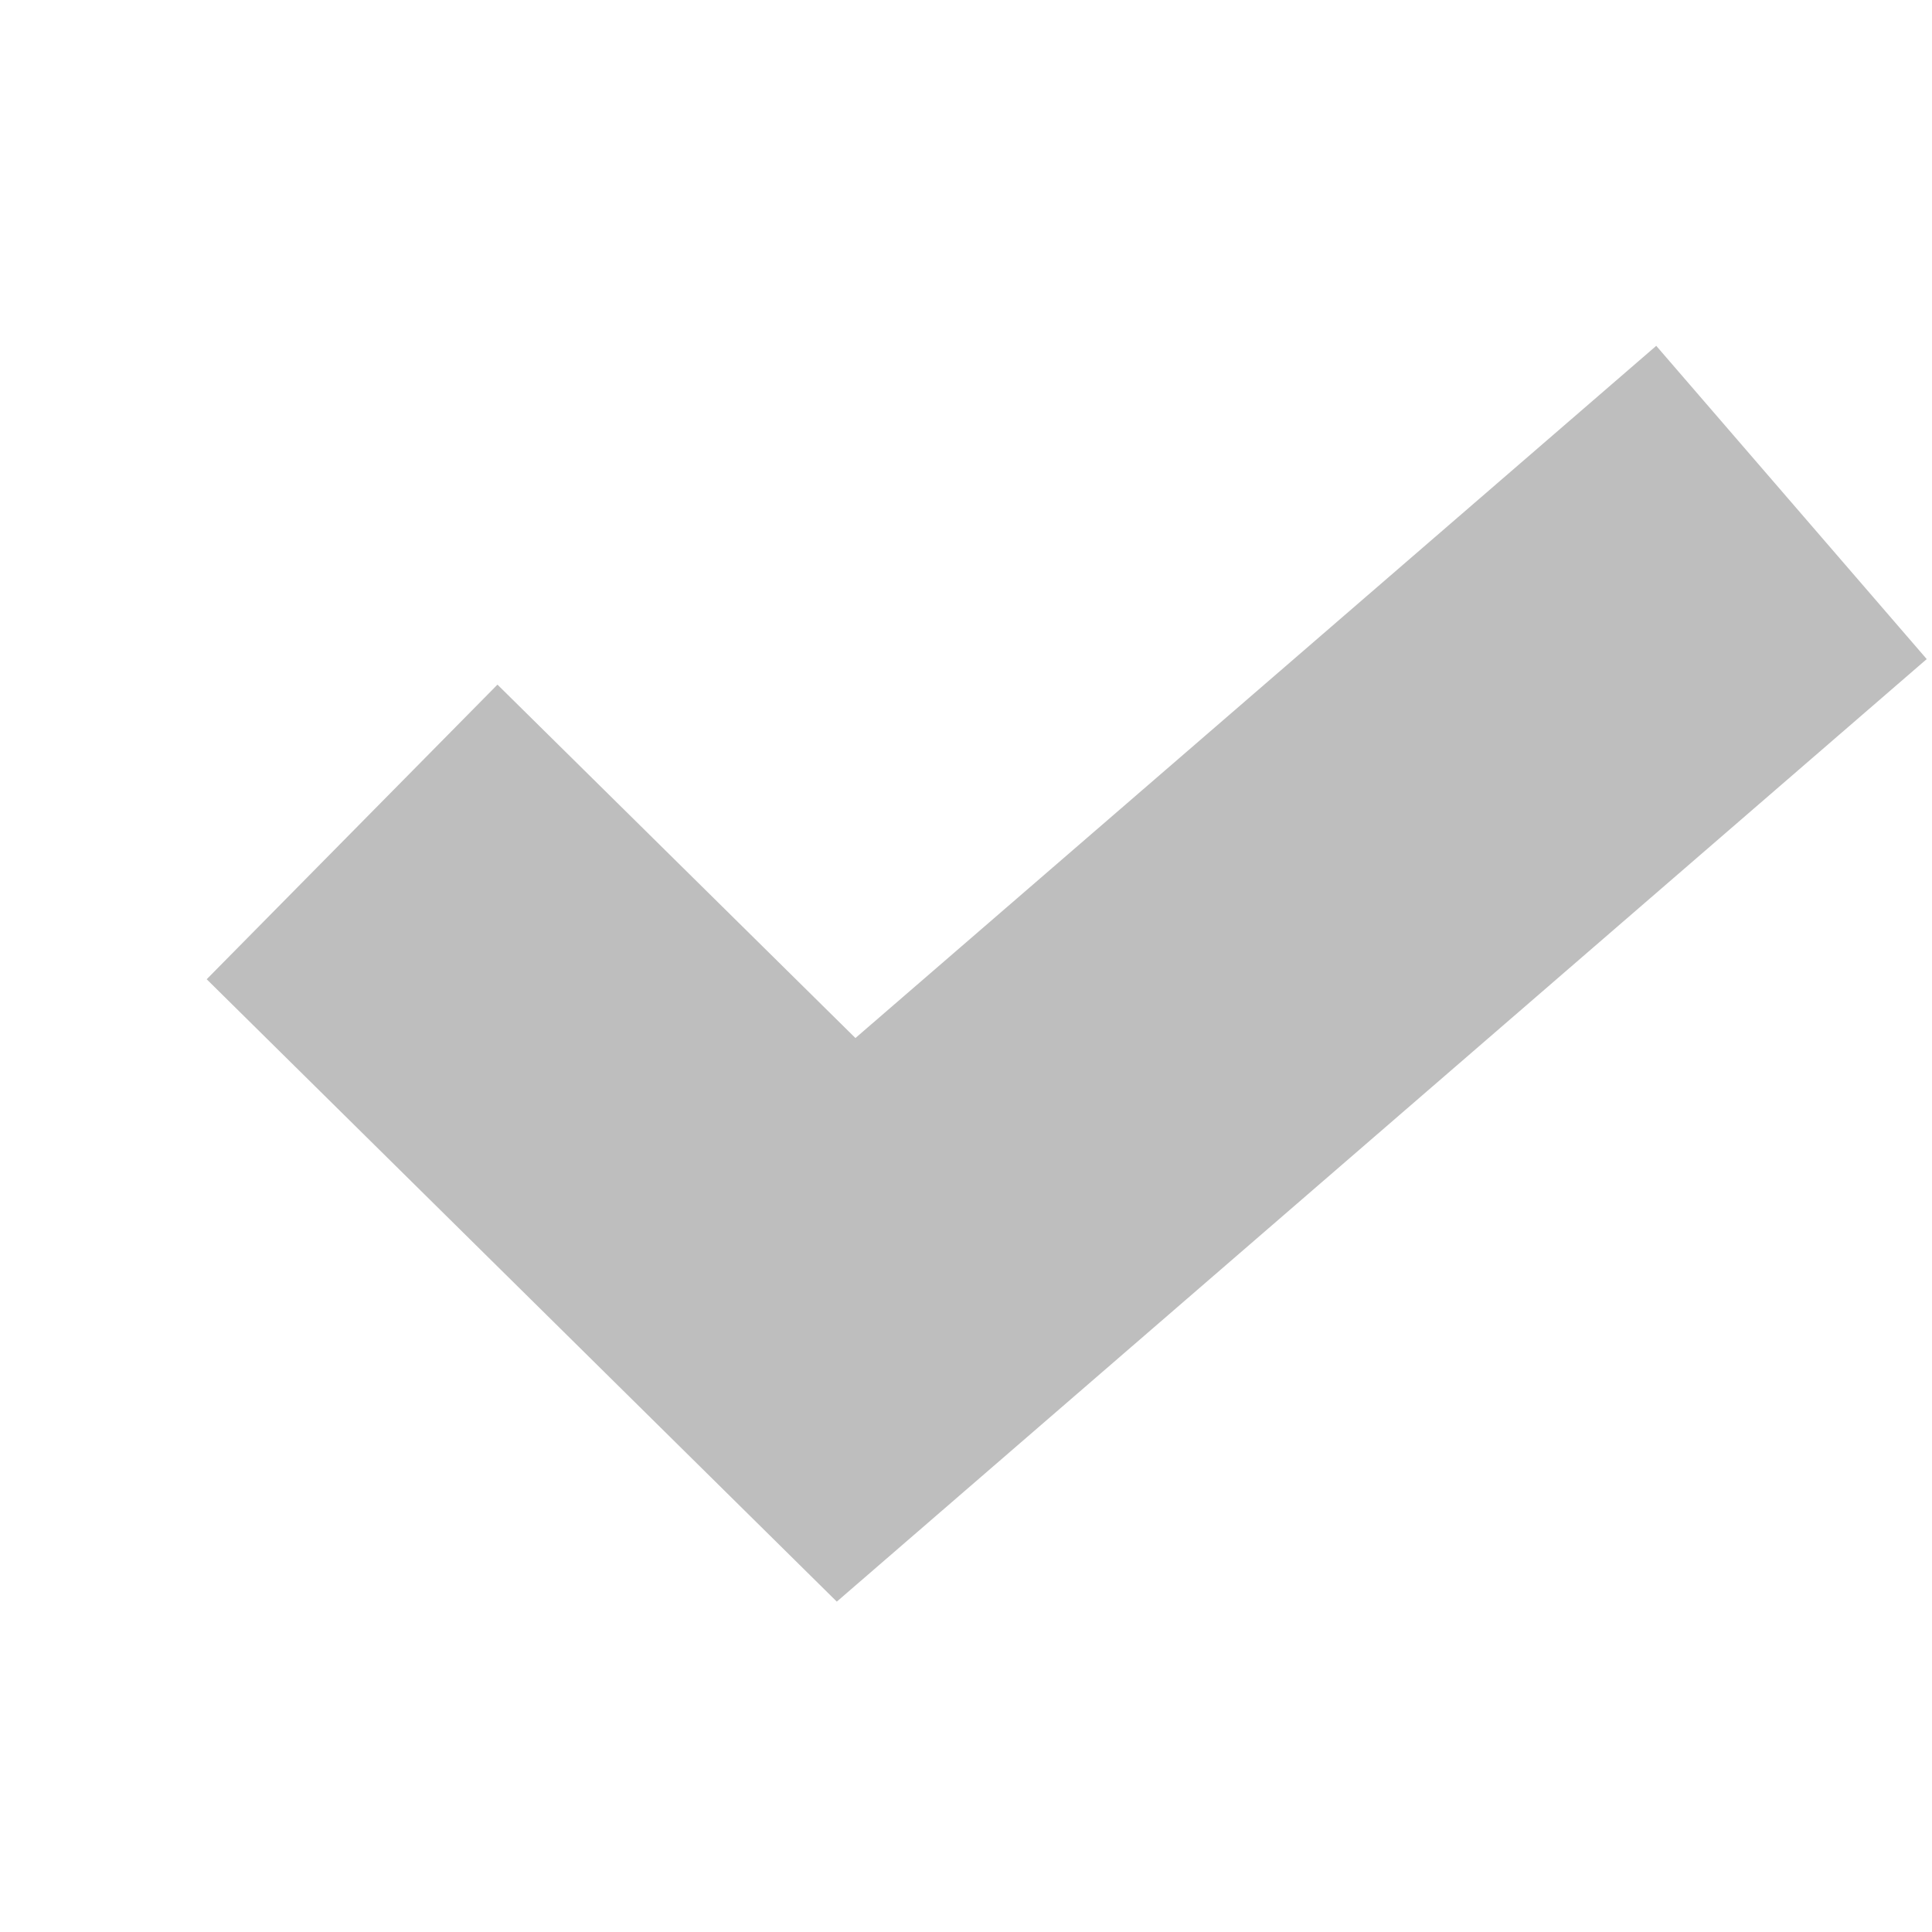
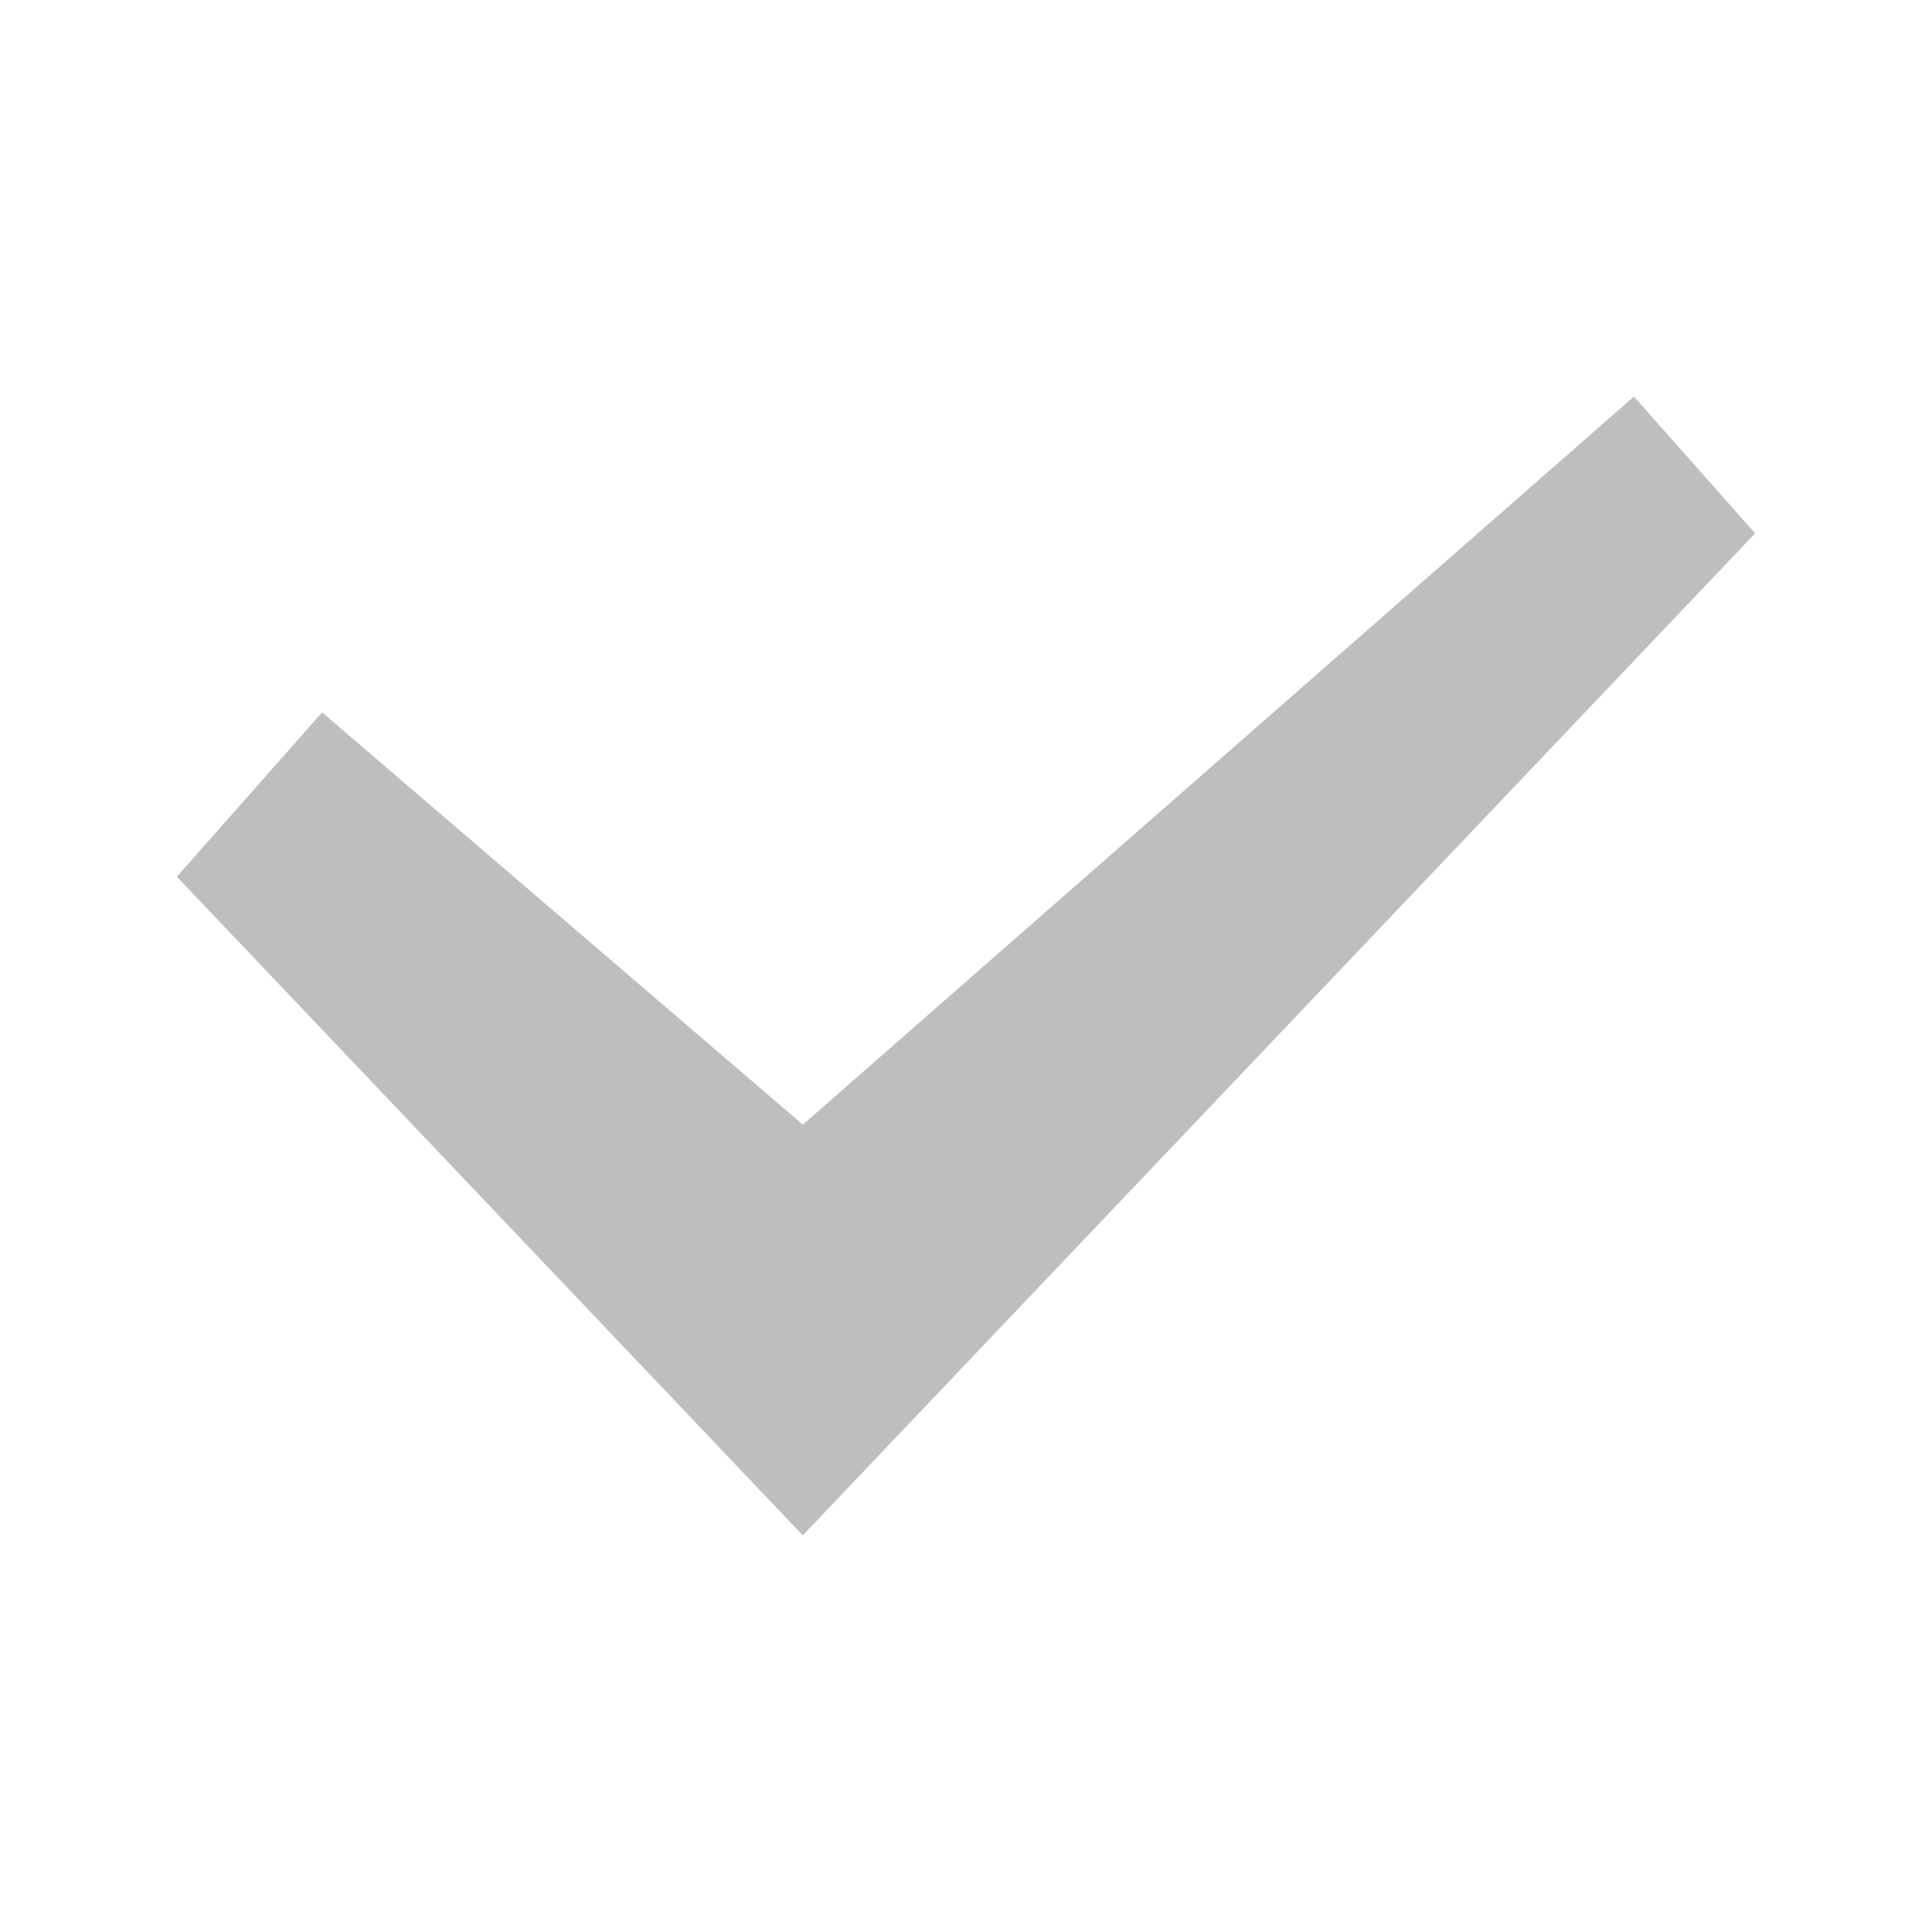
<svg xmlns="http://www.w3.org/2000/svg" xmlns:ns1="http://www.openswatchbook.org/uri/2009/osb" height="14" id="svg7384" version="1.1" width="14">
  <defs id="defs7386">
    <linearGradient gradientTransform="matrix(-2.736579,0.2820293,-0.1890831,-0.9998832,239.5401,-879.4556)" id="linearGradient19282" ns1:paint="solid">
      <stop id="stop19284" offset="0" style="stop-color:#666666;stop-opacity:1;" />
    </linearGradient>
  </defs>
  <g id="layer9" style="display:inline;opacity:1" transform="translate(-401.0002,-339)">
-     <path style="color:#000000;font-style:normal;font-variant:normal;font-weight:normal;font-stretch:normal;font-size:medium;line-height:normal;font-family:sans-serif;font-variant-ligatures:normal;font-variant-position:normal;font-variant-caps:normal;font-variant-numeric:normal;font-variant-alternates:normal;font-feature-settings:normal;text-indent:0;text-align:start;text-decoration:none;text-decoration-line:none;text-decoration-style:solid;text-decoration-color:#000000;letter-spacing:normal;word-spacing:normal;text-transform:none;writing-mode:lr-tb;direction:ltr;text-orientation:mixed;dominant-baseline:auto;baseline-shift:baseline;text-anchor:start;white-space:normal;shape-padding:0;clip-rule:nonzero;display:inline;overflow:visible;visibility:visible;opacity:1;isolation:auto;mix-blend-mode:normal;color-interpolation:sRGB;color-interpolation-filters:linearRGB;solid-color:#000000;solid-opacity:1;vector-effect:none;fill:#bebebe;fill-opacity:1;fill-rule:nonzero;stroke:none;stroke-width:3;stroke-linecap:butt;stroke-linejoin:miter;stroke-miterlimit:4;stroke-dasharray:none;stroke-dashoffset:0;stroke-opacity:1;marker:none;color-rendering:auto;image-rendering:auto;shape-rendering:auto;text-rendering:auto;enable-background:accumulate" d="m 413.002,341.506 -5.803,5.016 -2.594,-2.561 -2.107,2.135 4.566,4.51 7.898,-6.83 z" id="path3304" />
+     <polygon transform="matrix(1.254731,0,0,1.254731,398.9755,336.6375)" id="path6712" points="11.05,4.173 11.05,4.173 10.984,4.231 6.25,8.378 3.474,5.997 2.635,6.946 6.25,10.75 11.75,4.963 " style="fill:#bebebe;fill-rule:evenodd;stroke:none;stroke-width:1;fill-opacity:1" />
  </g>
  <g id="layer10" style="display:inline" transform="translate(-401.0002,-339)" />
  <g id="layer11" transform="translate(-401.0002,-339)" />
  <g id="layer13" style="display:inline" transform="translate(-401.0002,-339)" />
  <g id="layer14" transform="translate(-401.0002,-339)" />
  <g id="layer15" style="display:inline" transform="translate(-401.0002,-339)" />
  <g id="g71291" style="display:inline" transform="translate(-401.0002,-339)" />
  <g id="g4953" style="display:inline" transform="translate(-401.0002,-339)" />
  <g id="layer12" style="display:inline" transform="translate(-401.0002,-339)" />
</svg>
